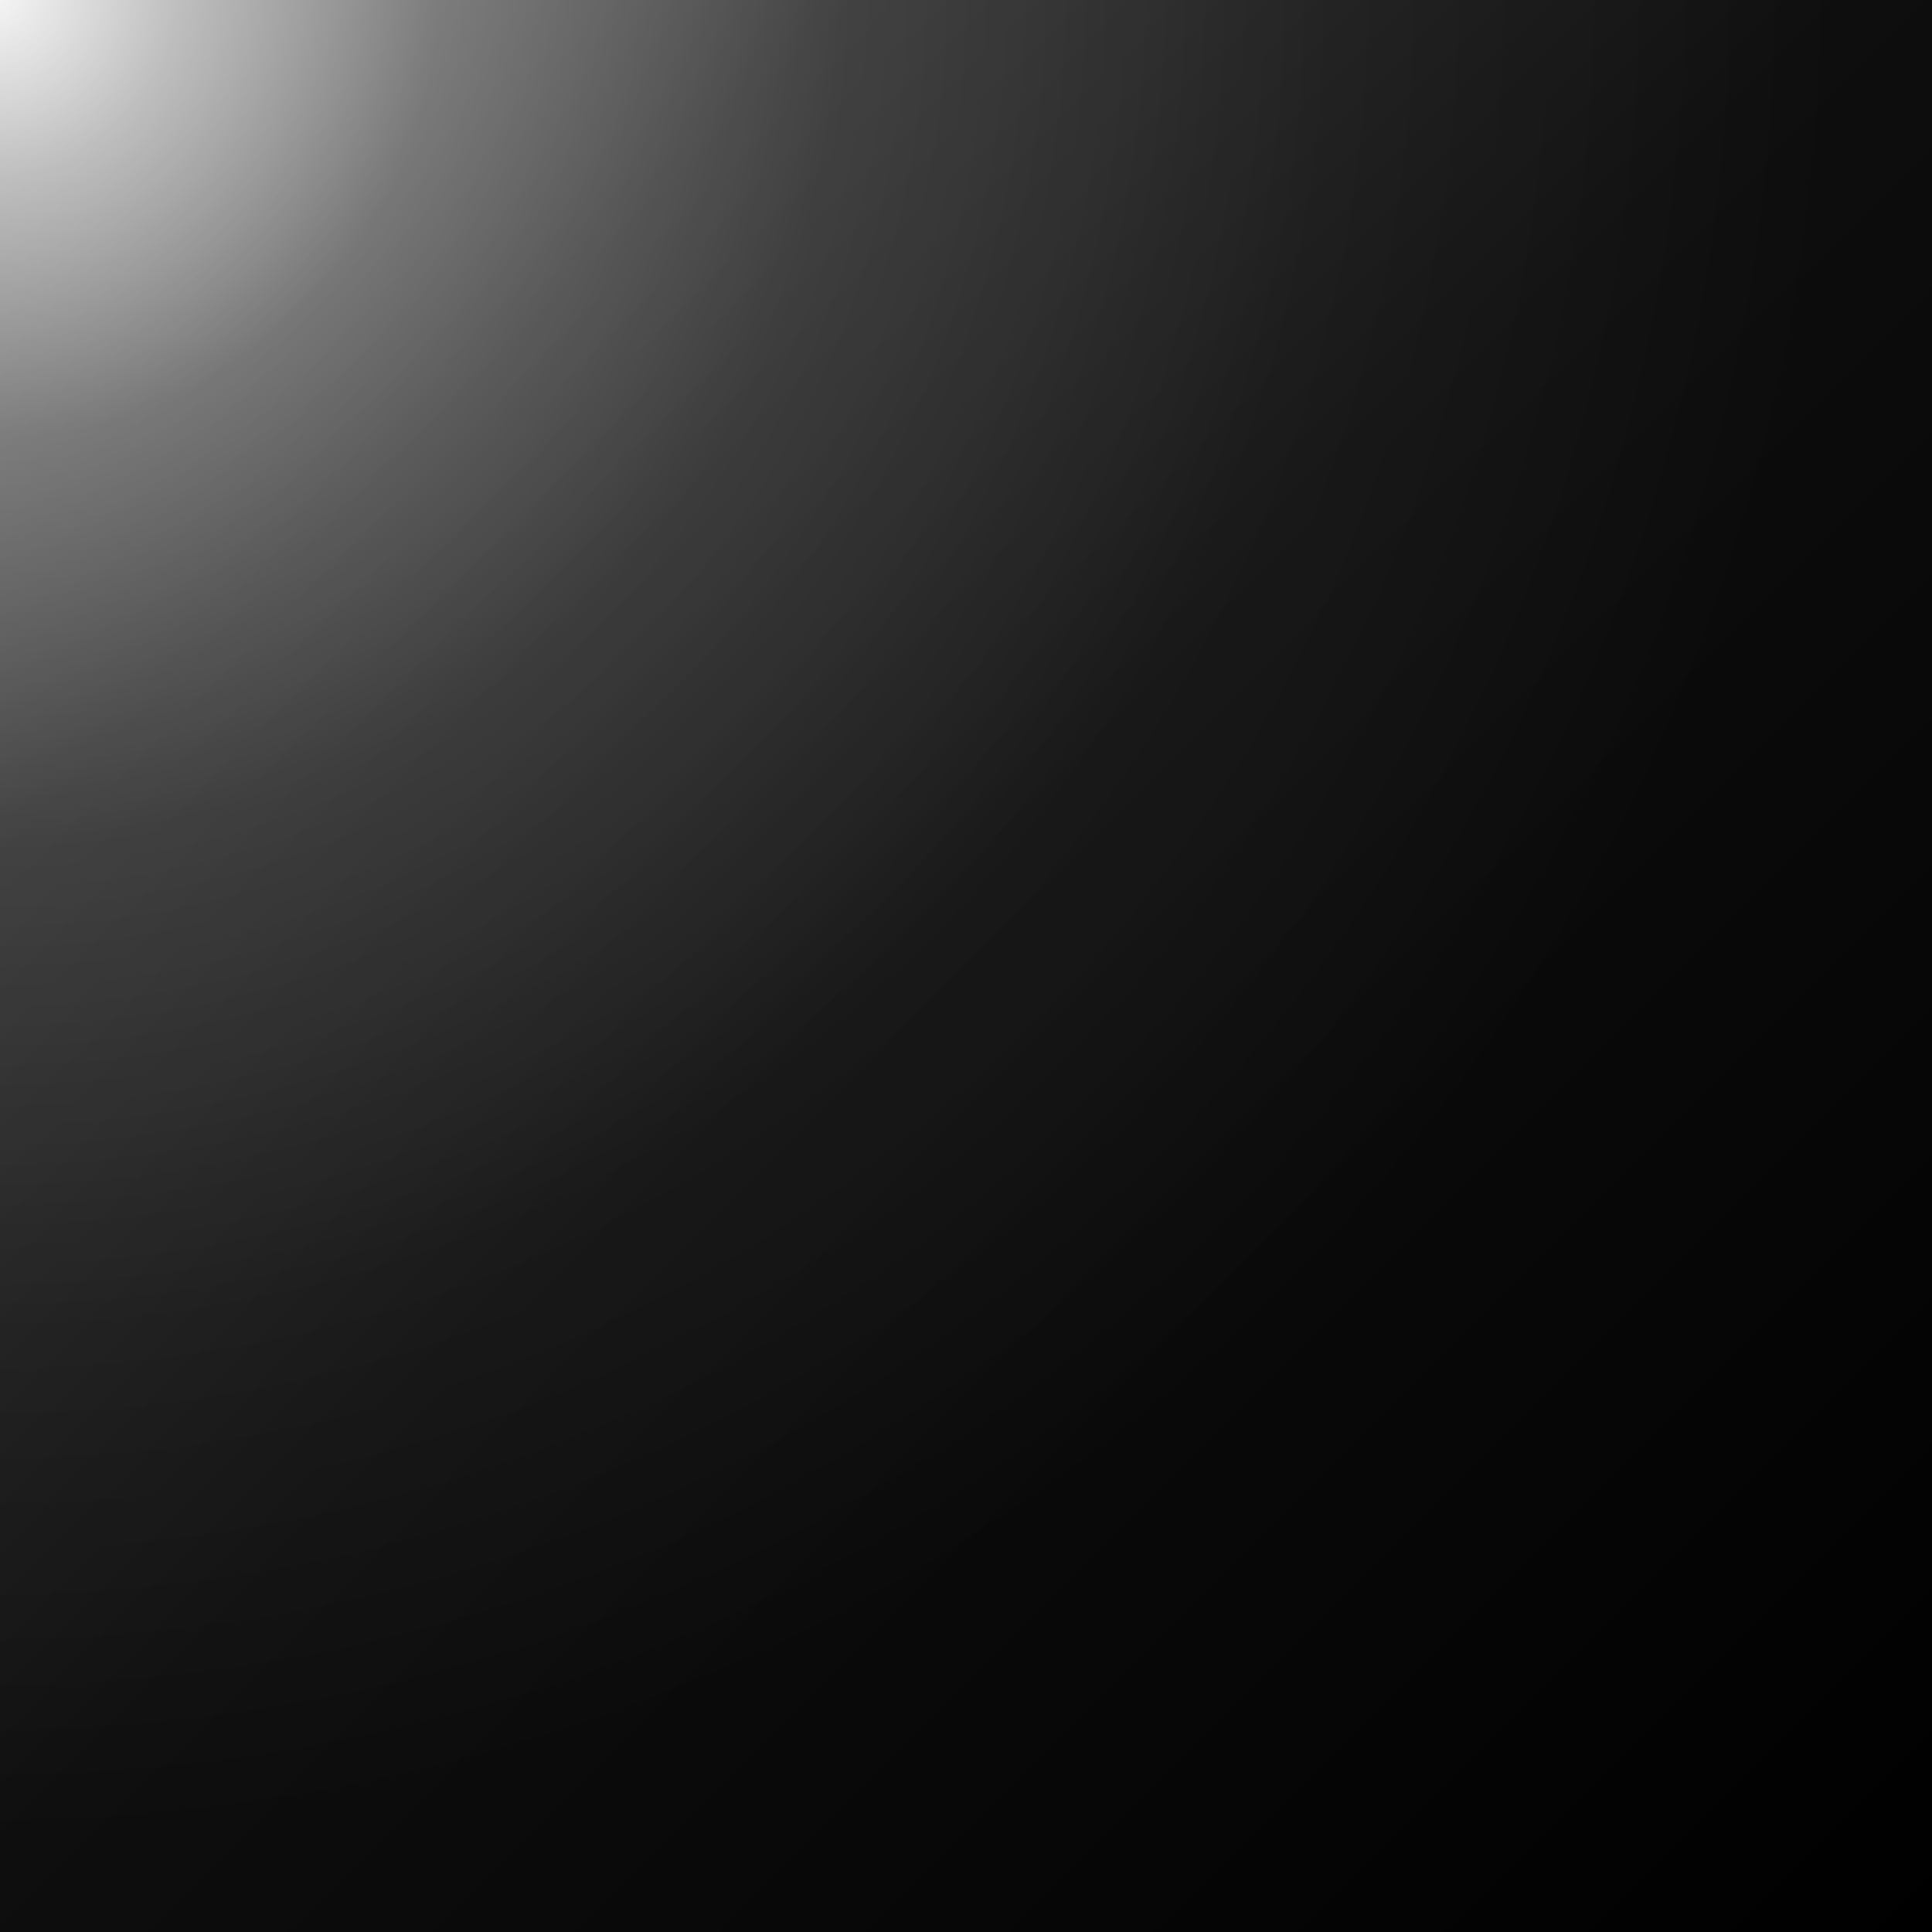
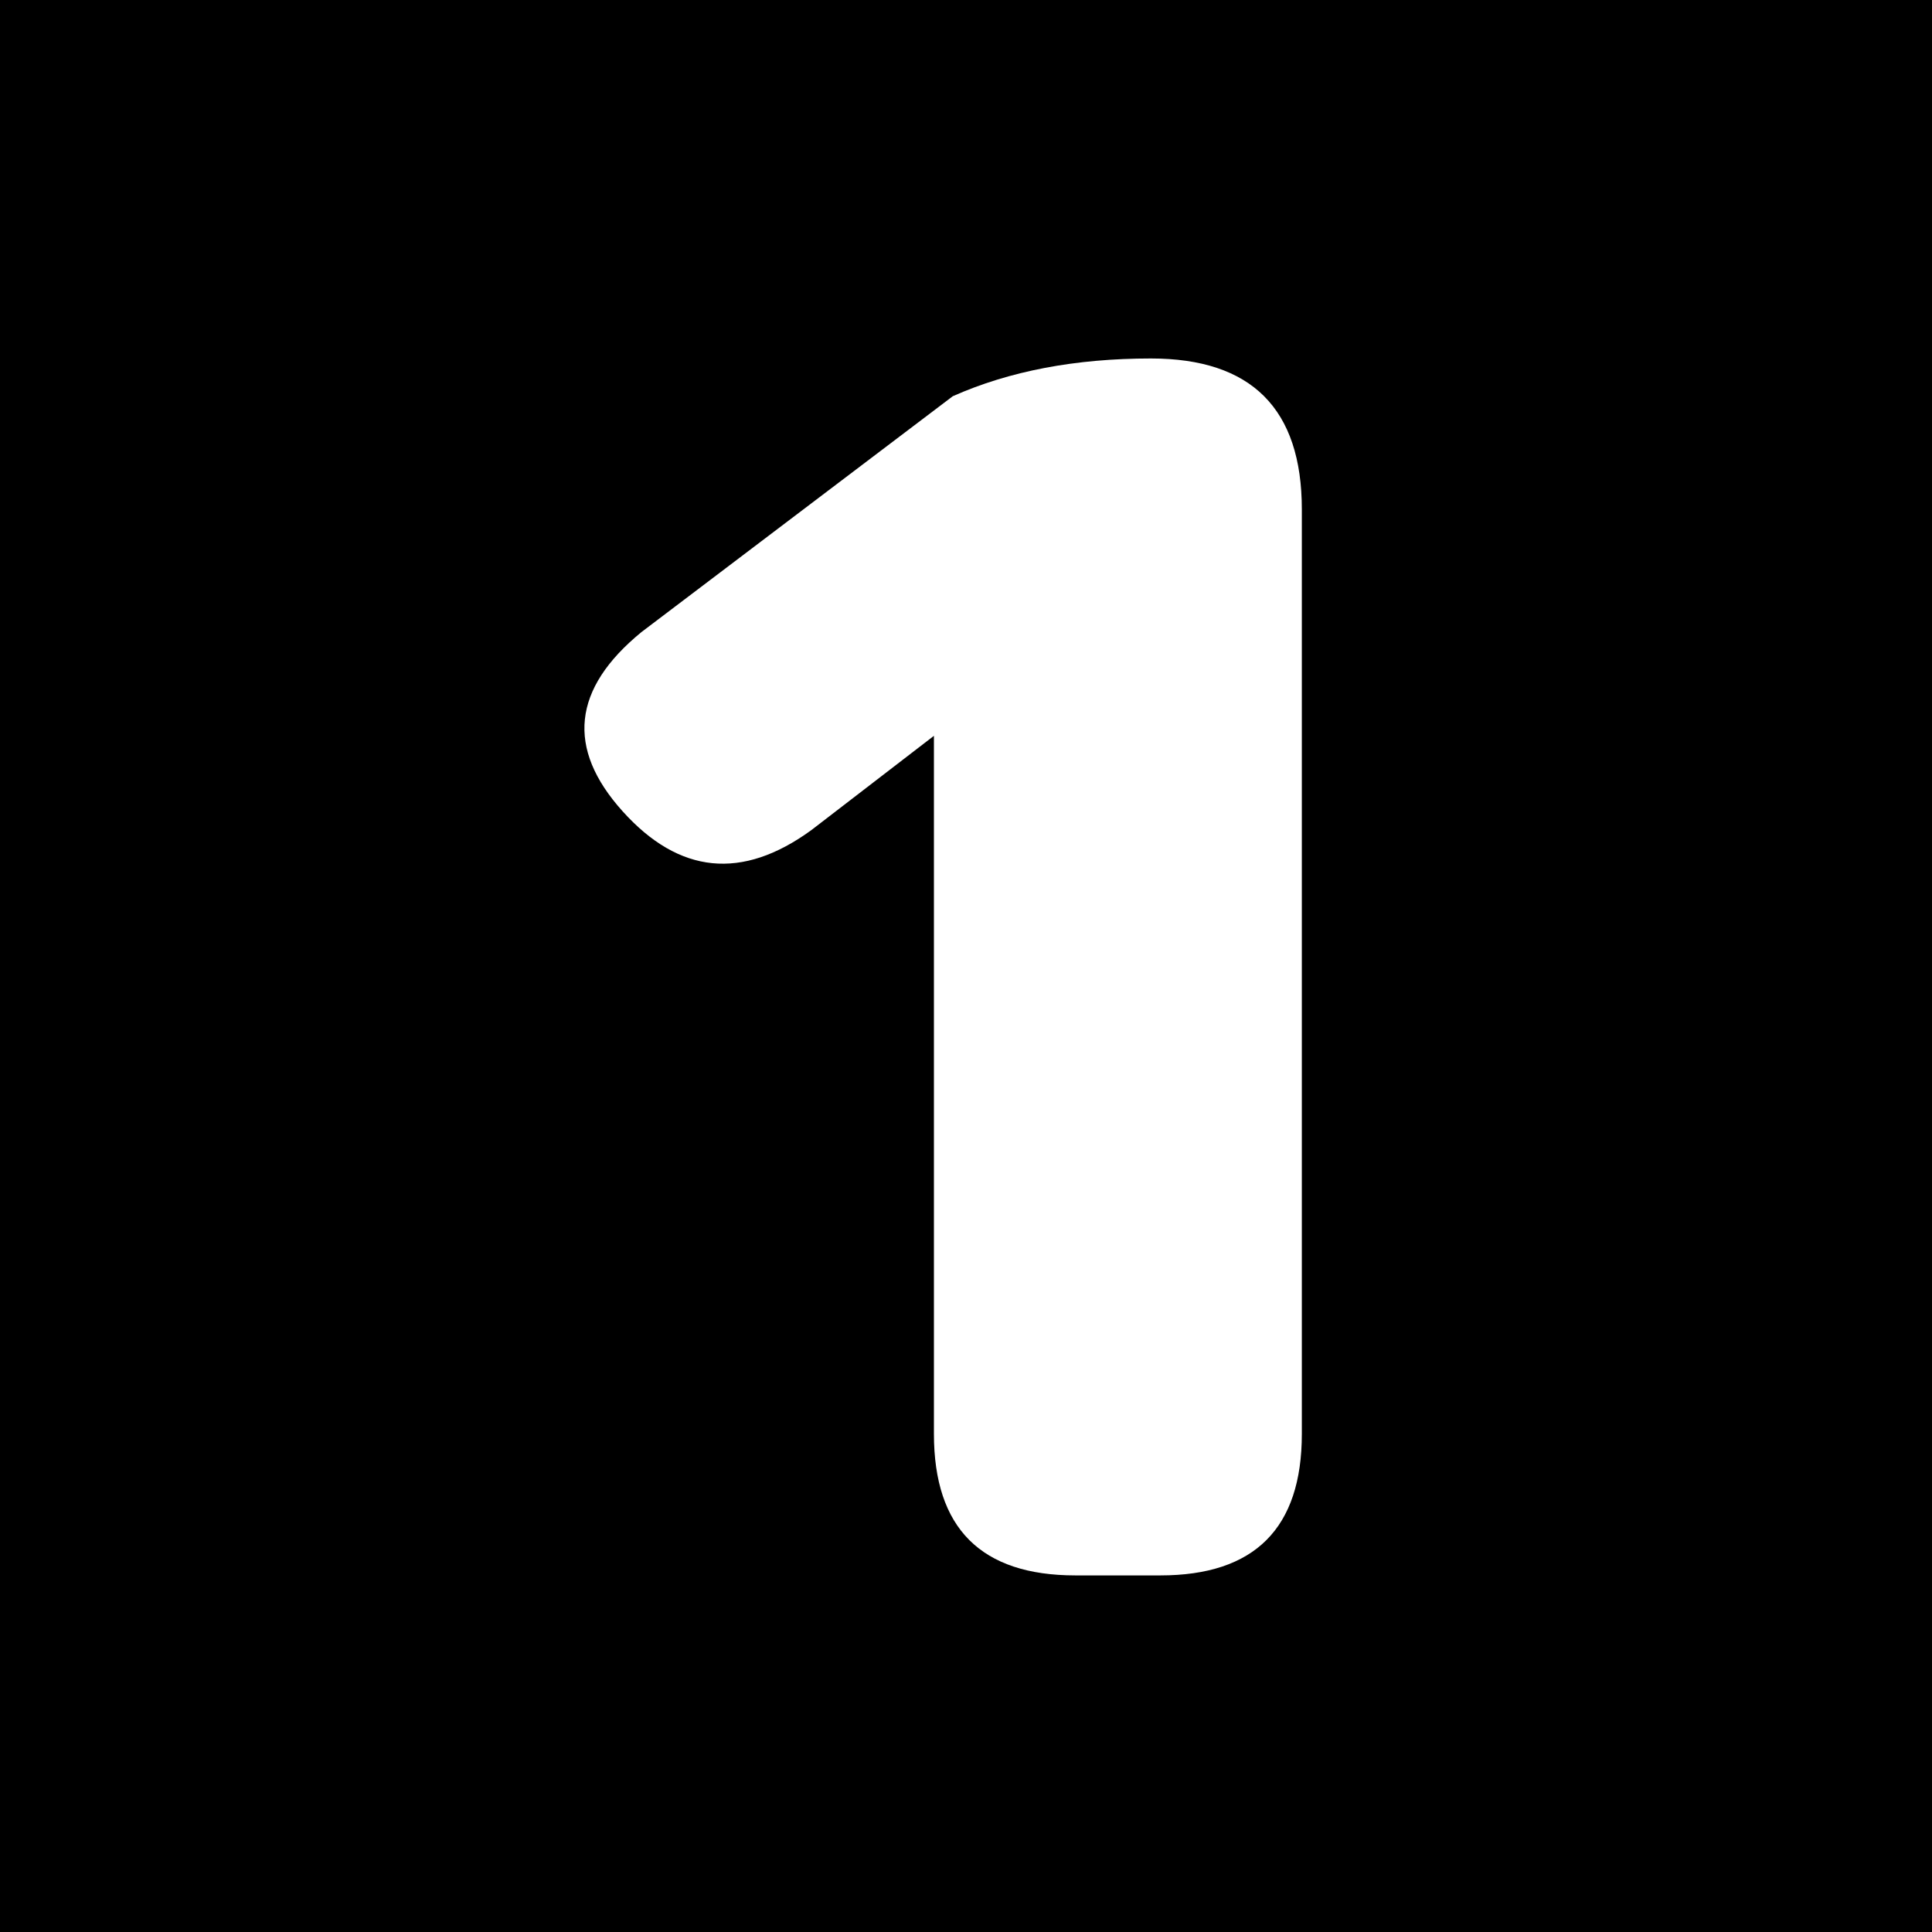
<svg xmlns="http://www.w3.org/2000/svg" width="1024" height="1024" viewBox="0 0 1024 1024">
-   <defs>
-     <radialGradient id="cornerLight" cx="0%" cy="0%" r="95%">
-       <stop offset="0%" stop-color="#FFFFFF" stop-opacity="0.95" />
-       <stop offset="10%" stop-color="#FFFFFF" stop-opacity="0.65" />
-       <stop offset="24%" stop-color="#FFFFFF" stop-opacity="0.34" />
-       <stop offset="46%" stop-color="#FFFFFF" stop-opacity="0.14" />
-       <stop offset="72%" stop-color="#FFFFFF" stop-opacity="0.045" />
-       <stop offset="100%" stop-color="#FFFFFF" stop-opacity="0" />
-     </radialGradient>
-     <linearGradient id="diagonalBeam" x1="0" y1="0" x2="1" y2="1">
-       <stop offset="0%" stop-color="#FFFFFF" stop-opacity="0.32" />
-       <stop offset="22%" stop-color="#FFFFFF" stop-opacity="0.14" />
-       <stop offset="48%" stop-color="#FFFFFF" stop-opacity="0.055" />
-       <stop offset="100%" stop-color="#FFFFFF" stop-opacity="0" />
-     </linearGradient>
-   </defs>
  <rect width="1024" height="1024" fill="#000000" />
-   <rect width="1024" height="1024" fill="url(#diagonalBeam)" />
-   <rect width="1024" height="1024" fill="url(#cornerLight)" />
+   <path d="       M 610 190       Q 690 190 690 270       L 690 760       Q 690 835 615 835       L 570 835       Q 495 835 495 760       L 495 390       L 430 440       Q 375 480 330 430       Q 285 380 340 335       L 505 210       Q 550 190 610 190       Z     " fill="#FFFFFF" />
</svg>
